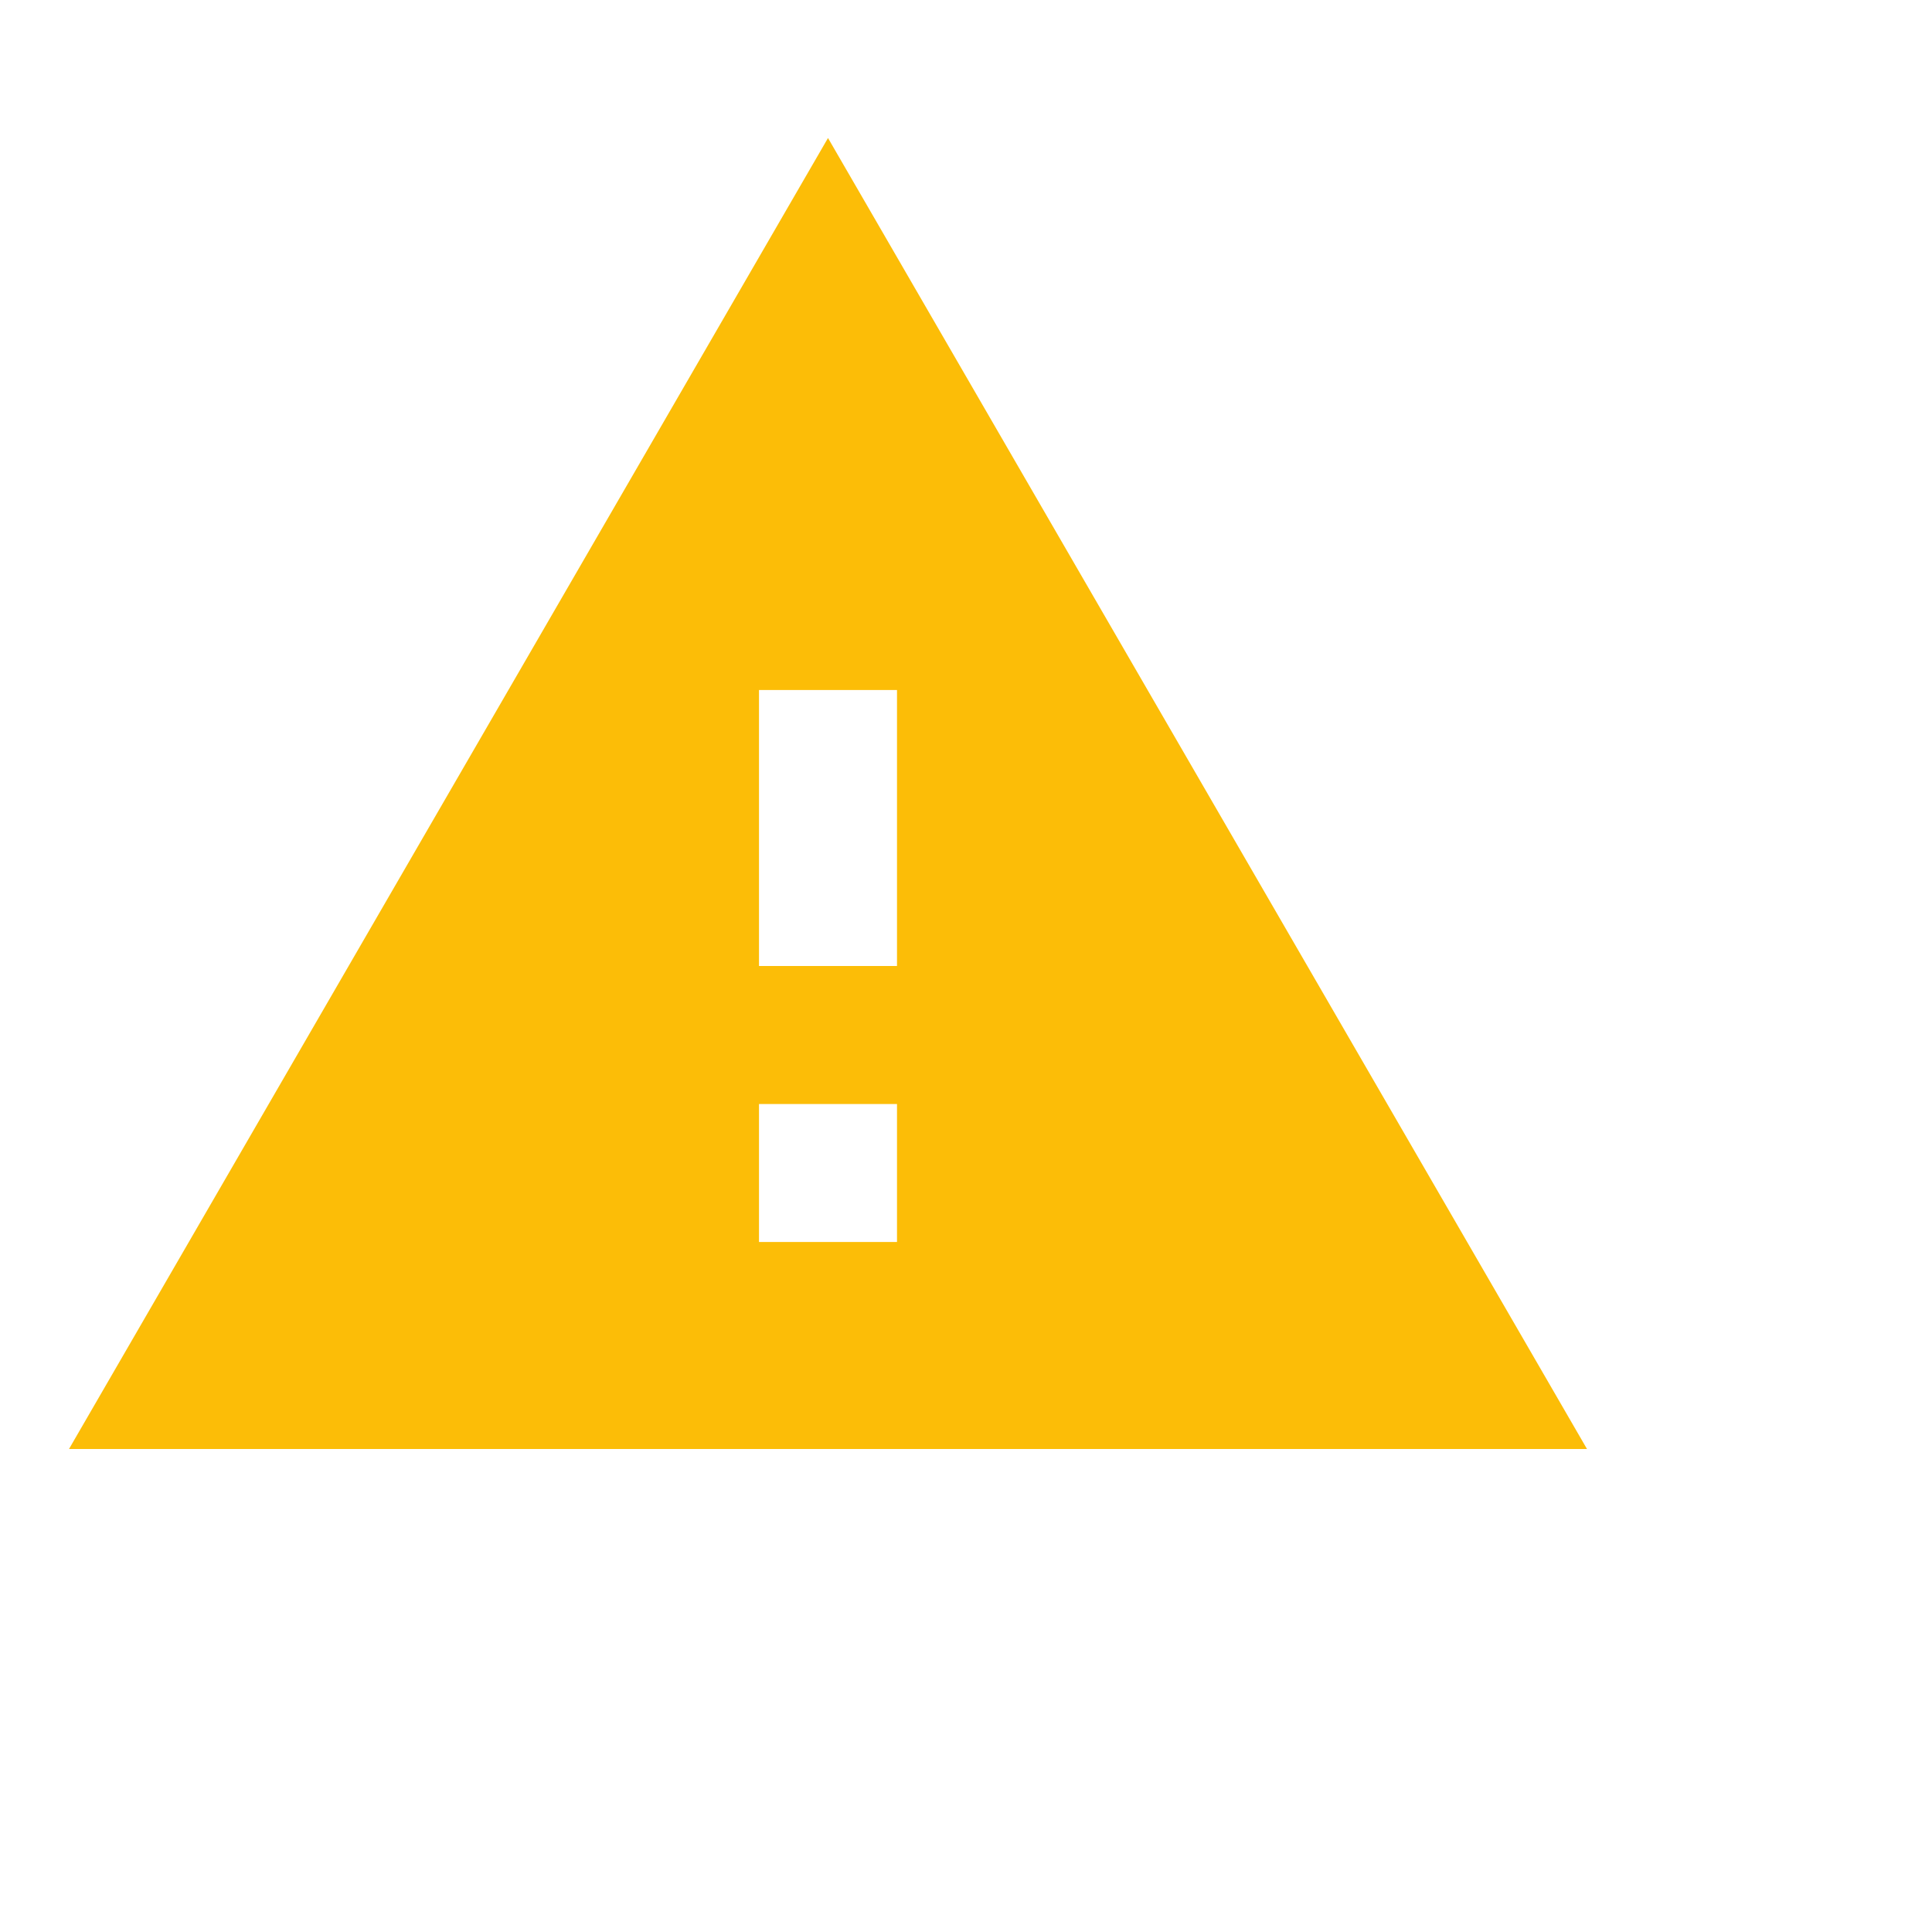
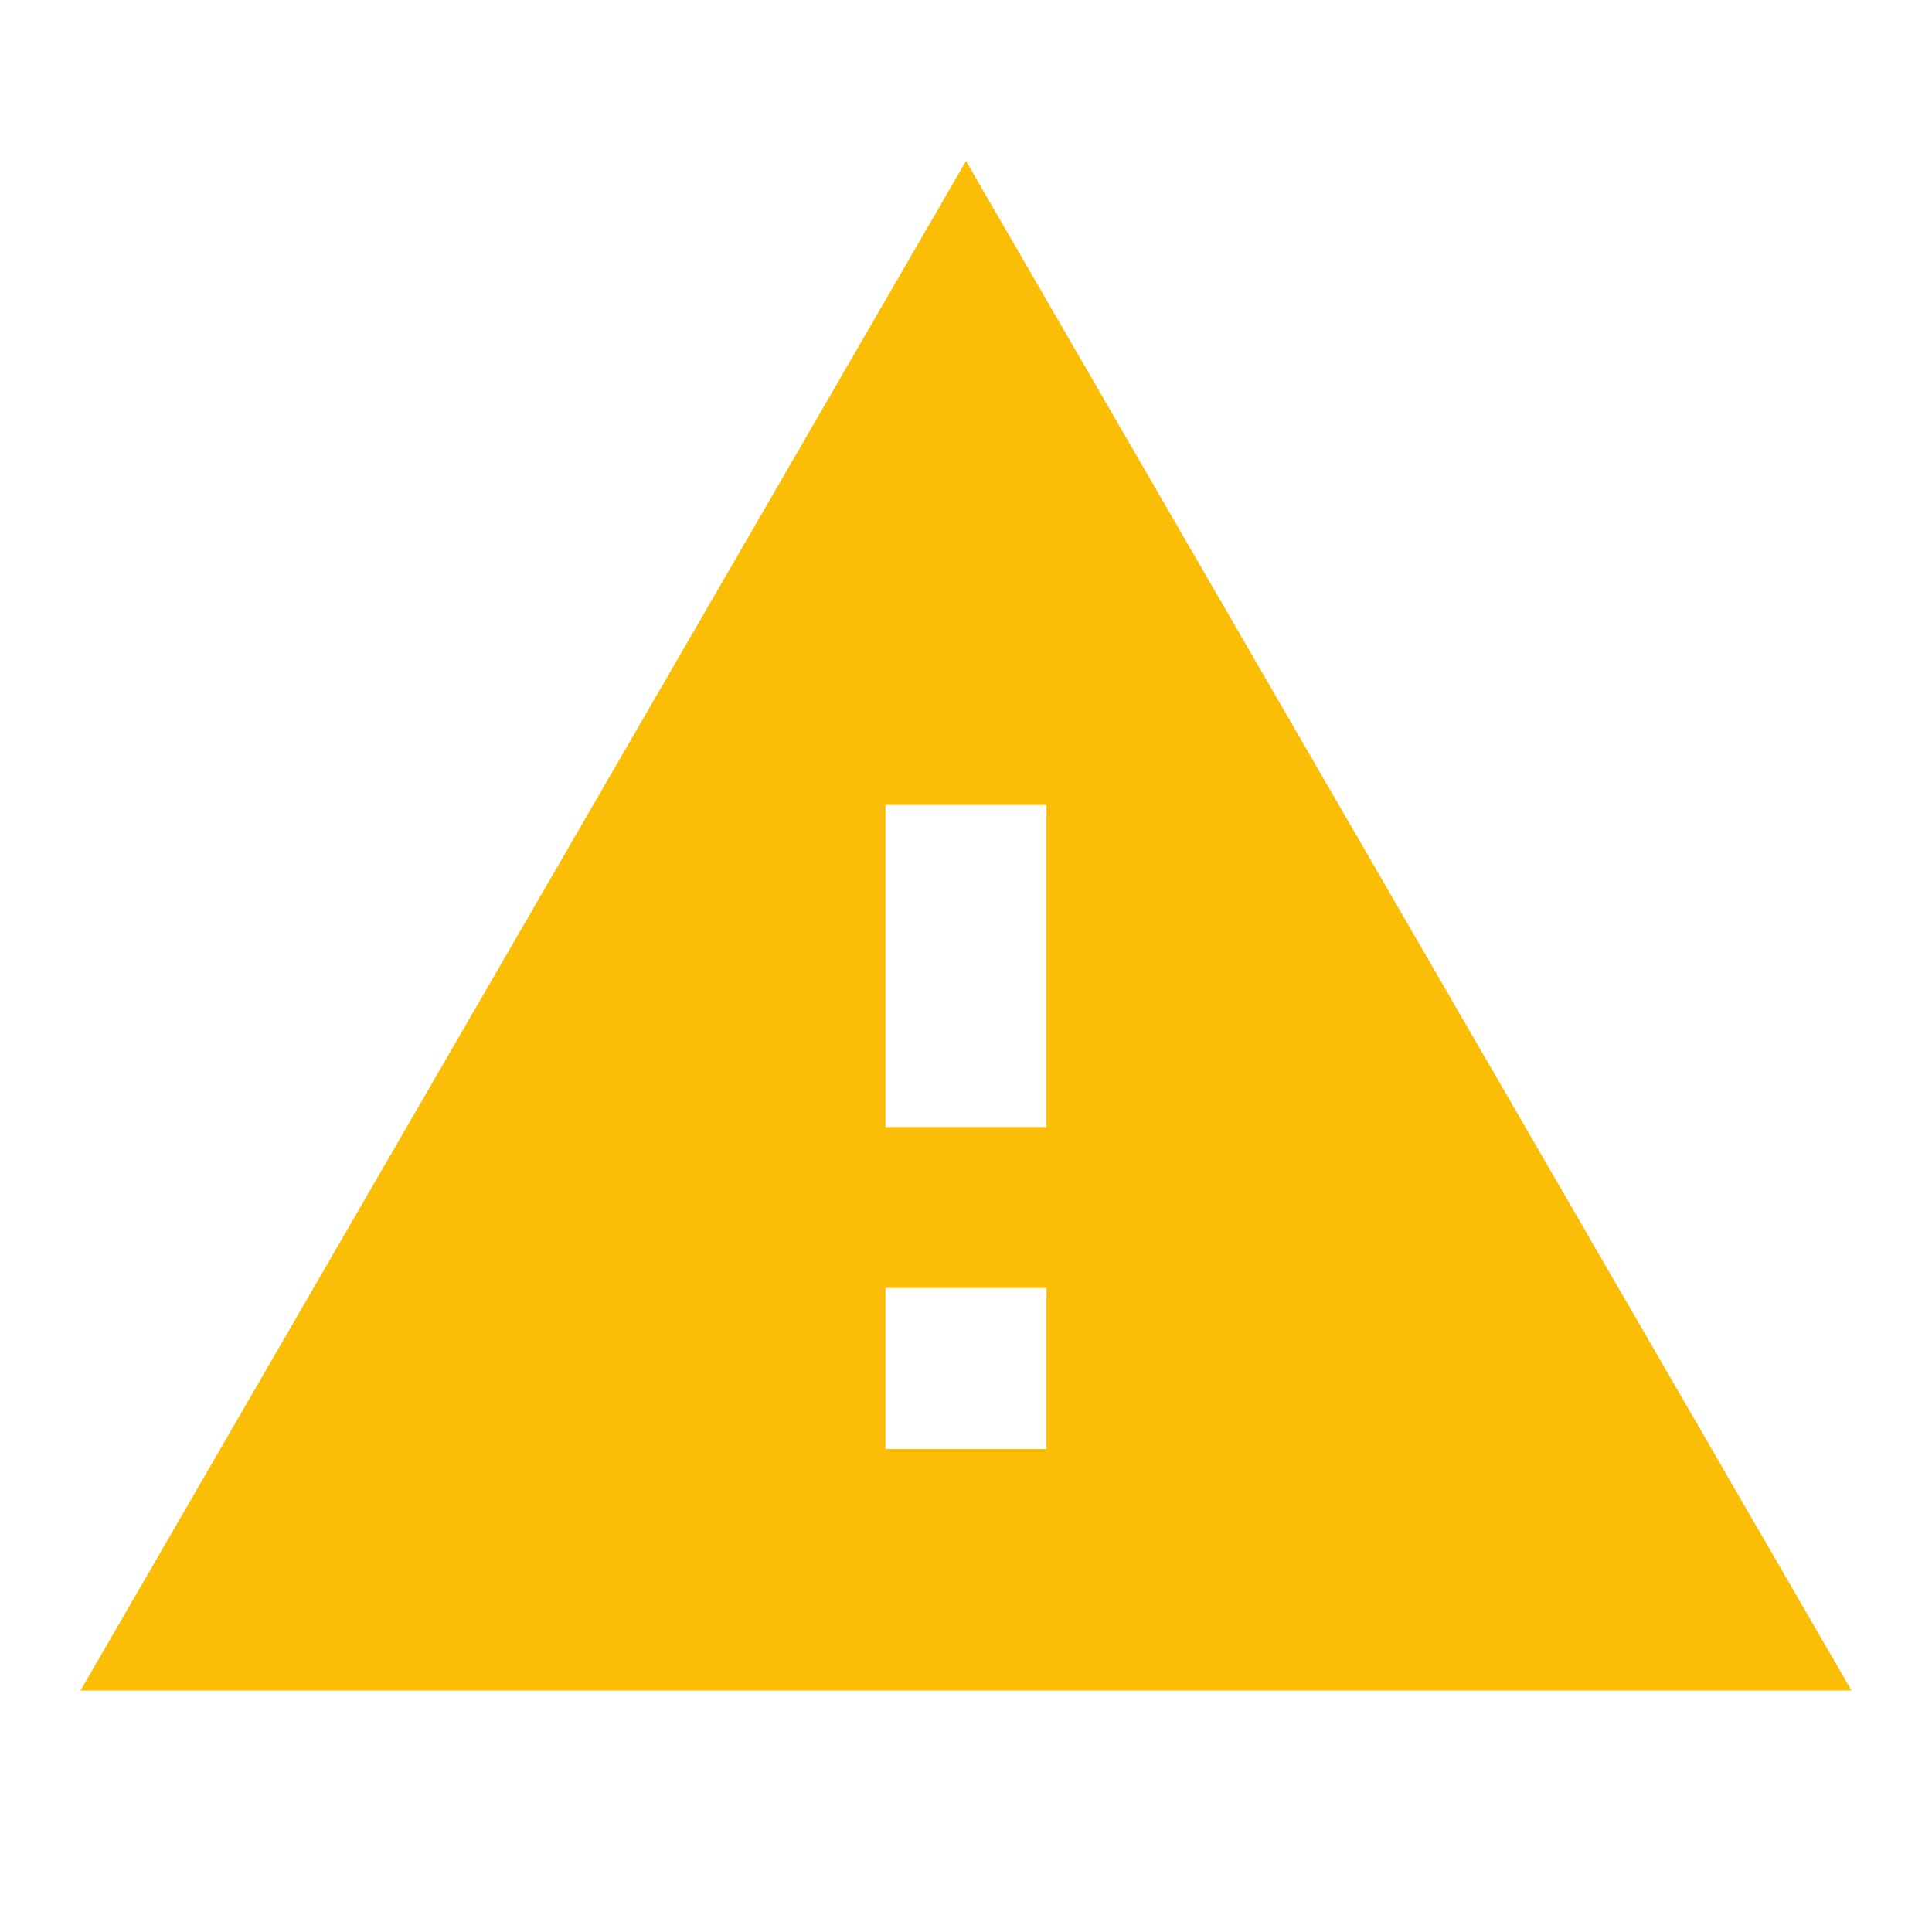
- <svg xmlns="http://www.w3.org/2000/svg" height="50" viewBox="0 0 28 28" width="50" fill="#FCBD07">
+ <svg xmlns="http://www.w3.org/2000/svg" height="48" viewBox="0 0 24 24" width="48" fill="#FCBD07">
  <path d="M0 0h24v24H0z" fill="none" />
  <path d="M1 21h22L12 2 1 21zm12-3h-2v-2h2v2zm0-4h-2v-4h2v4z" />
</svg>
